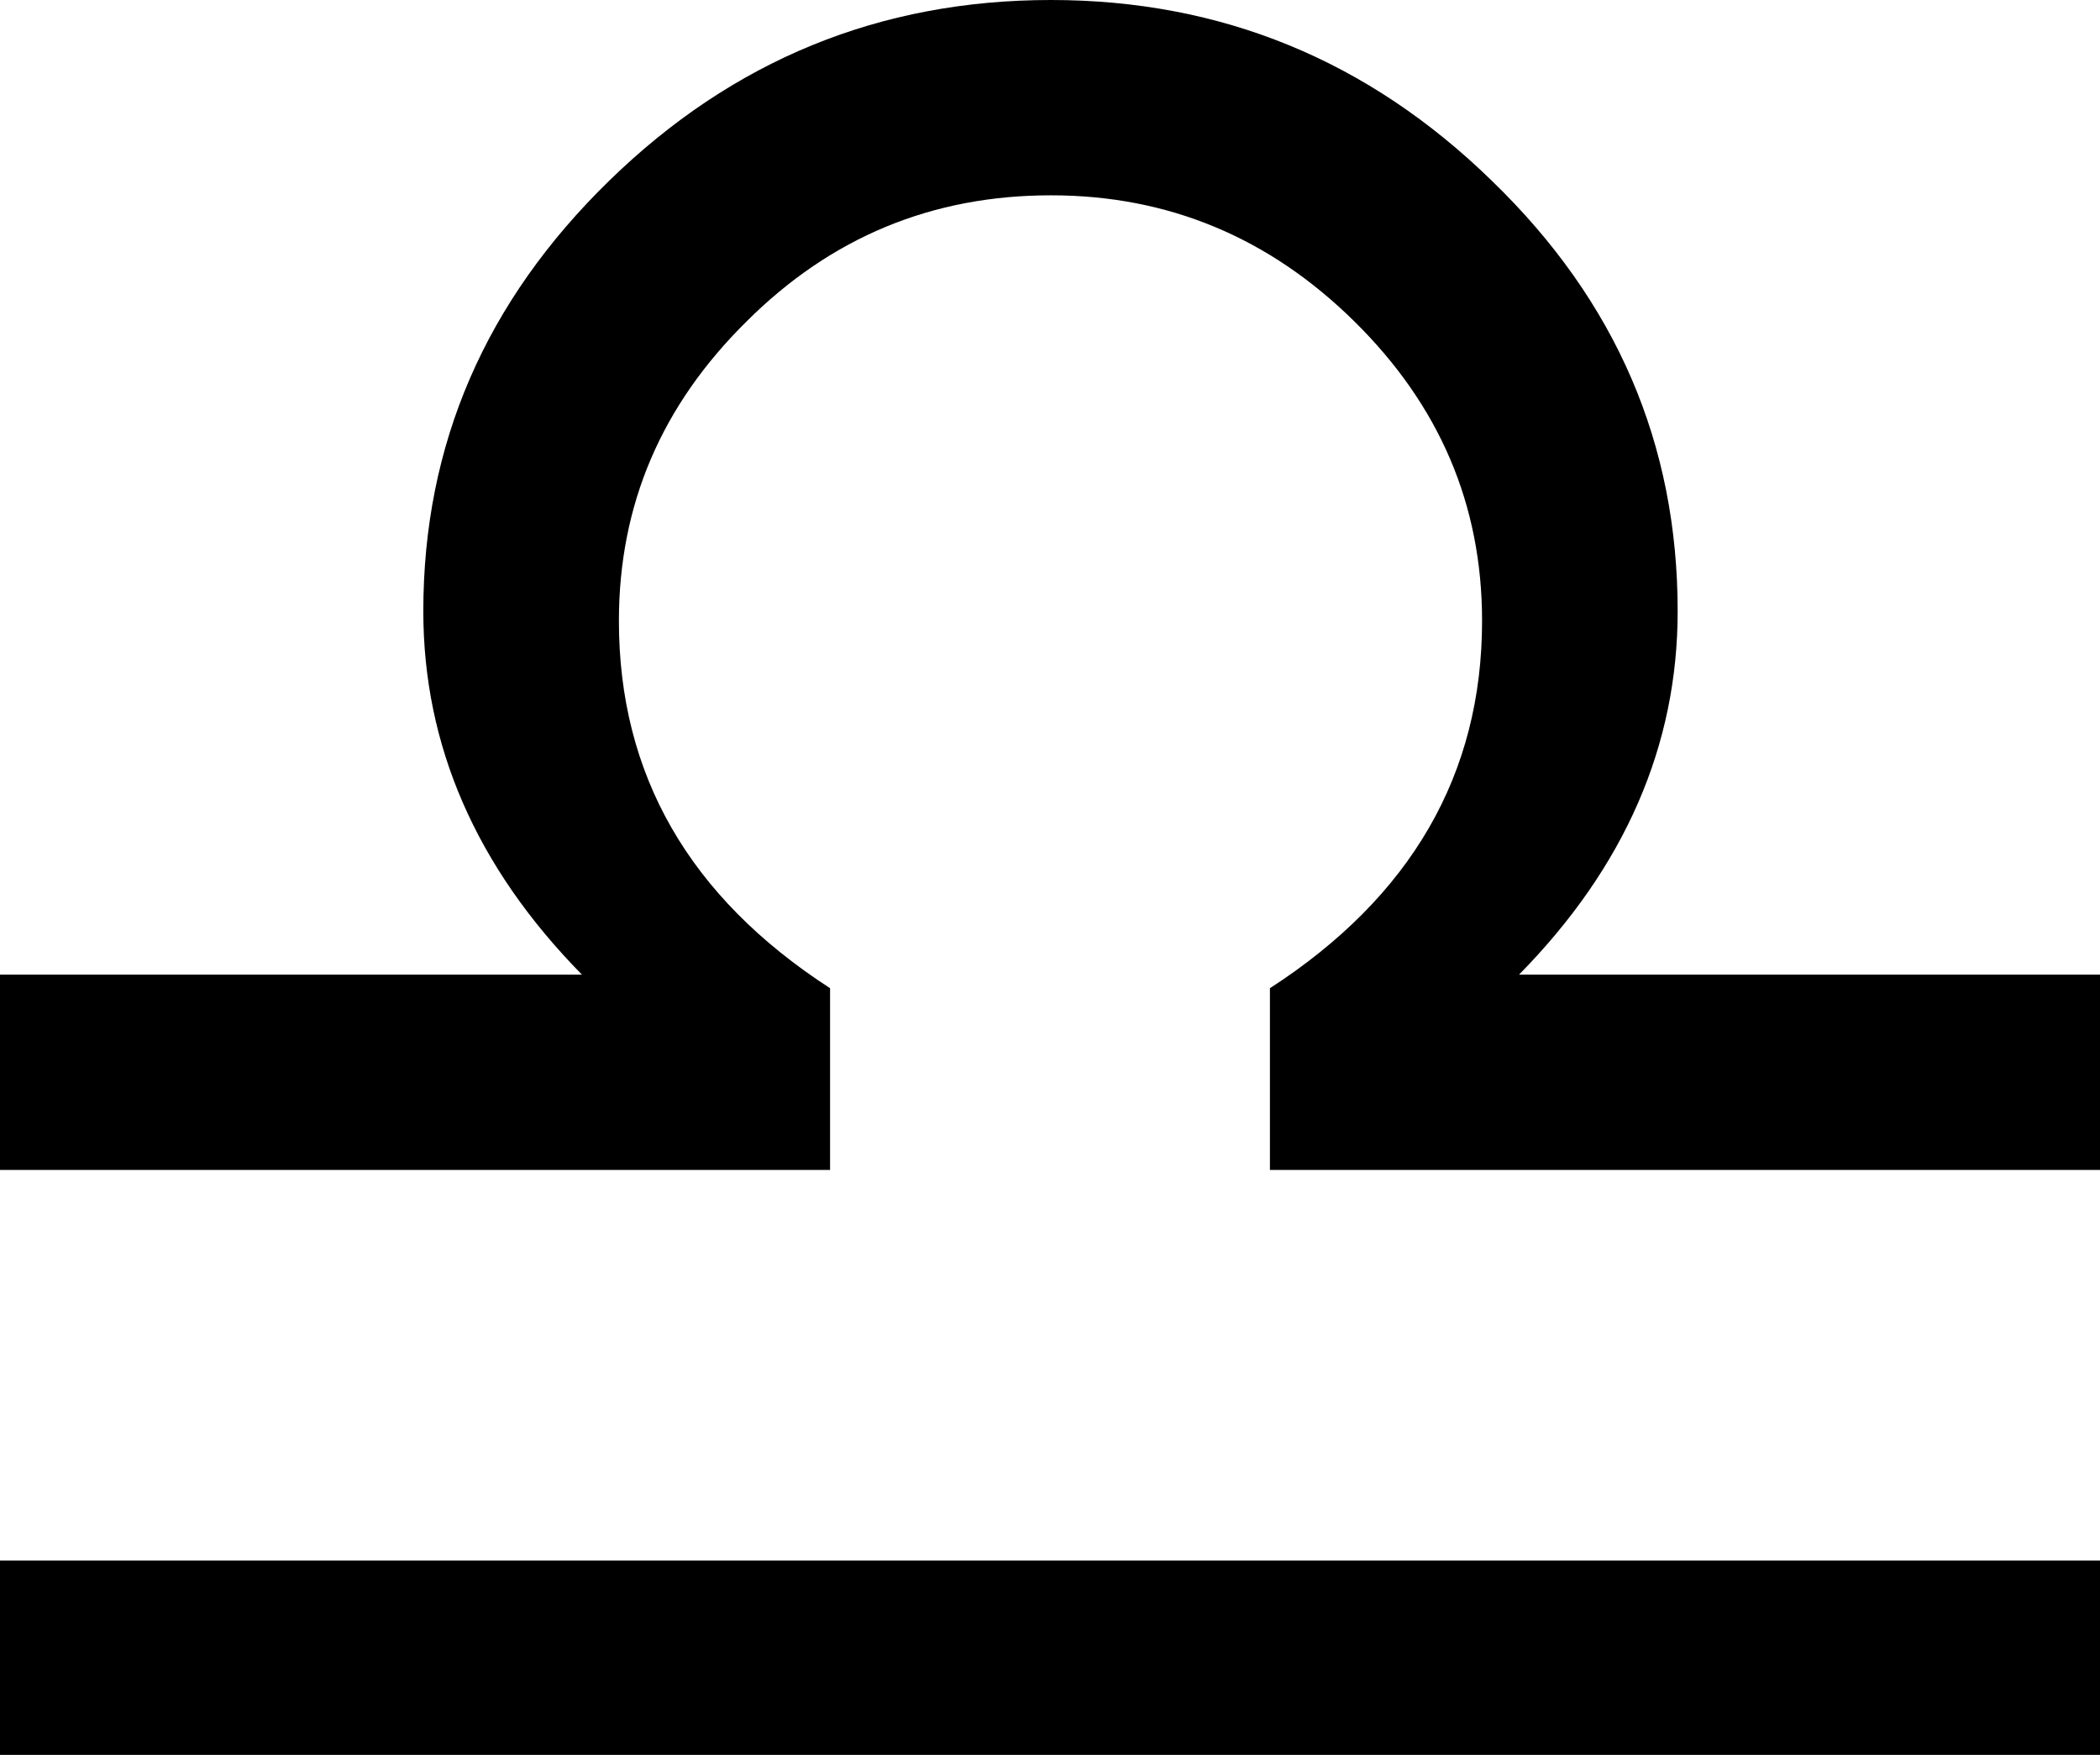
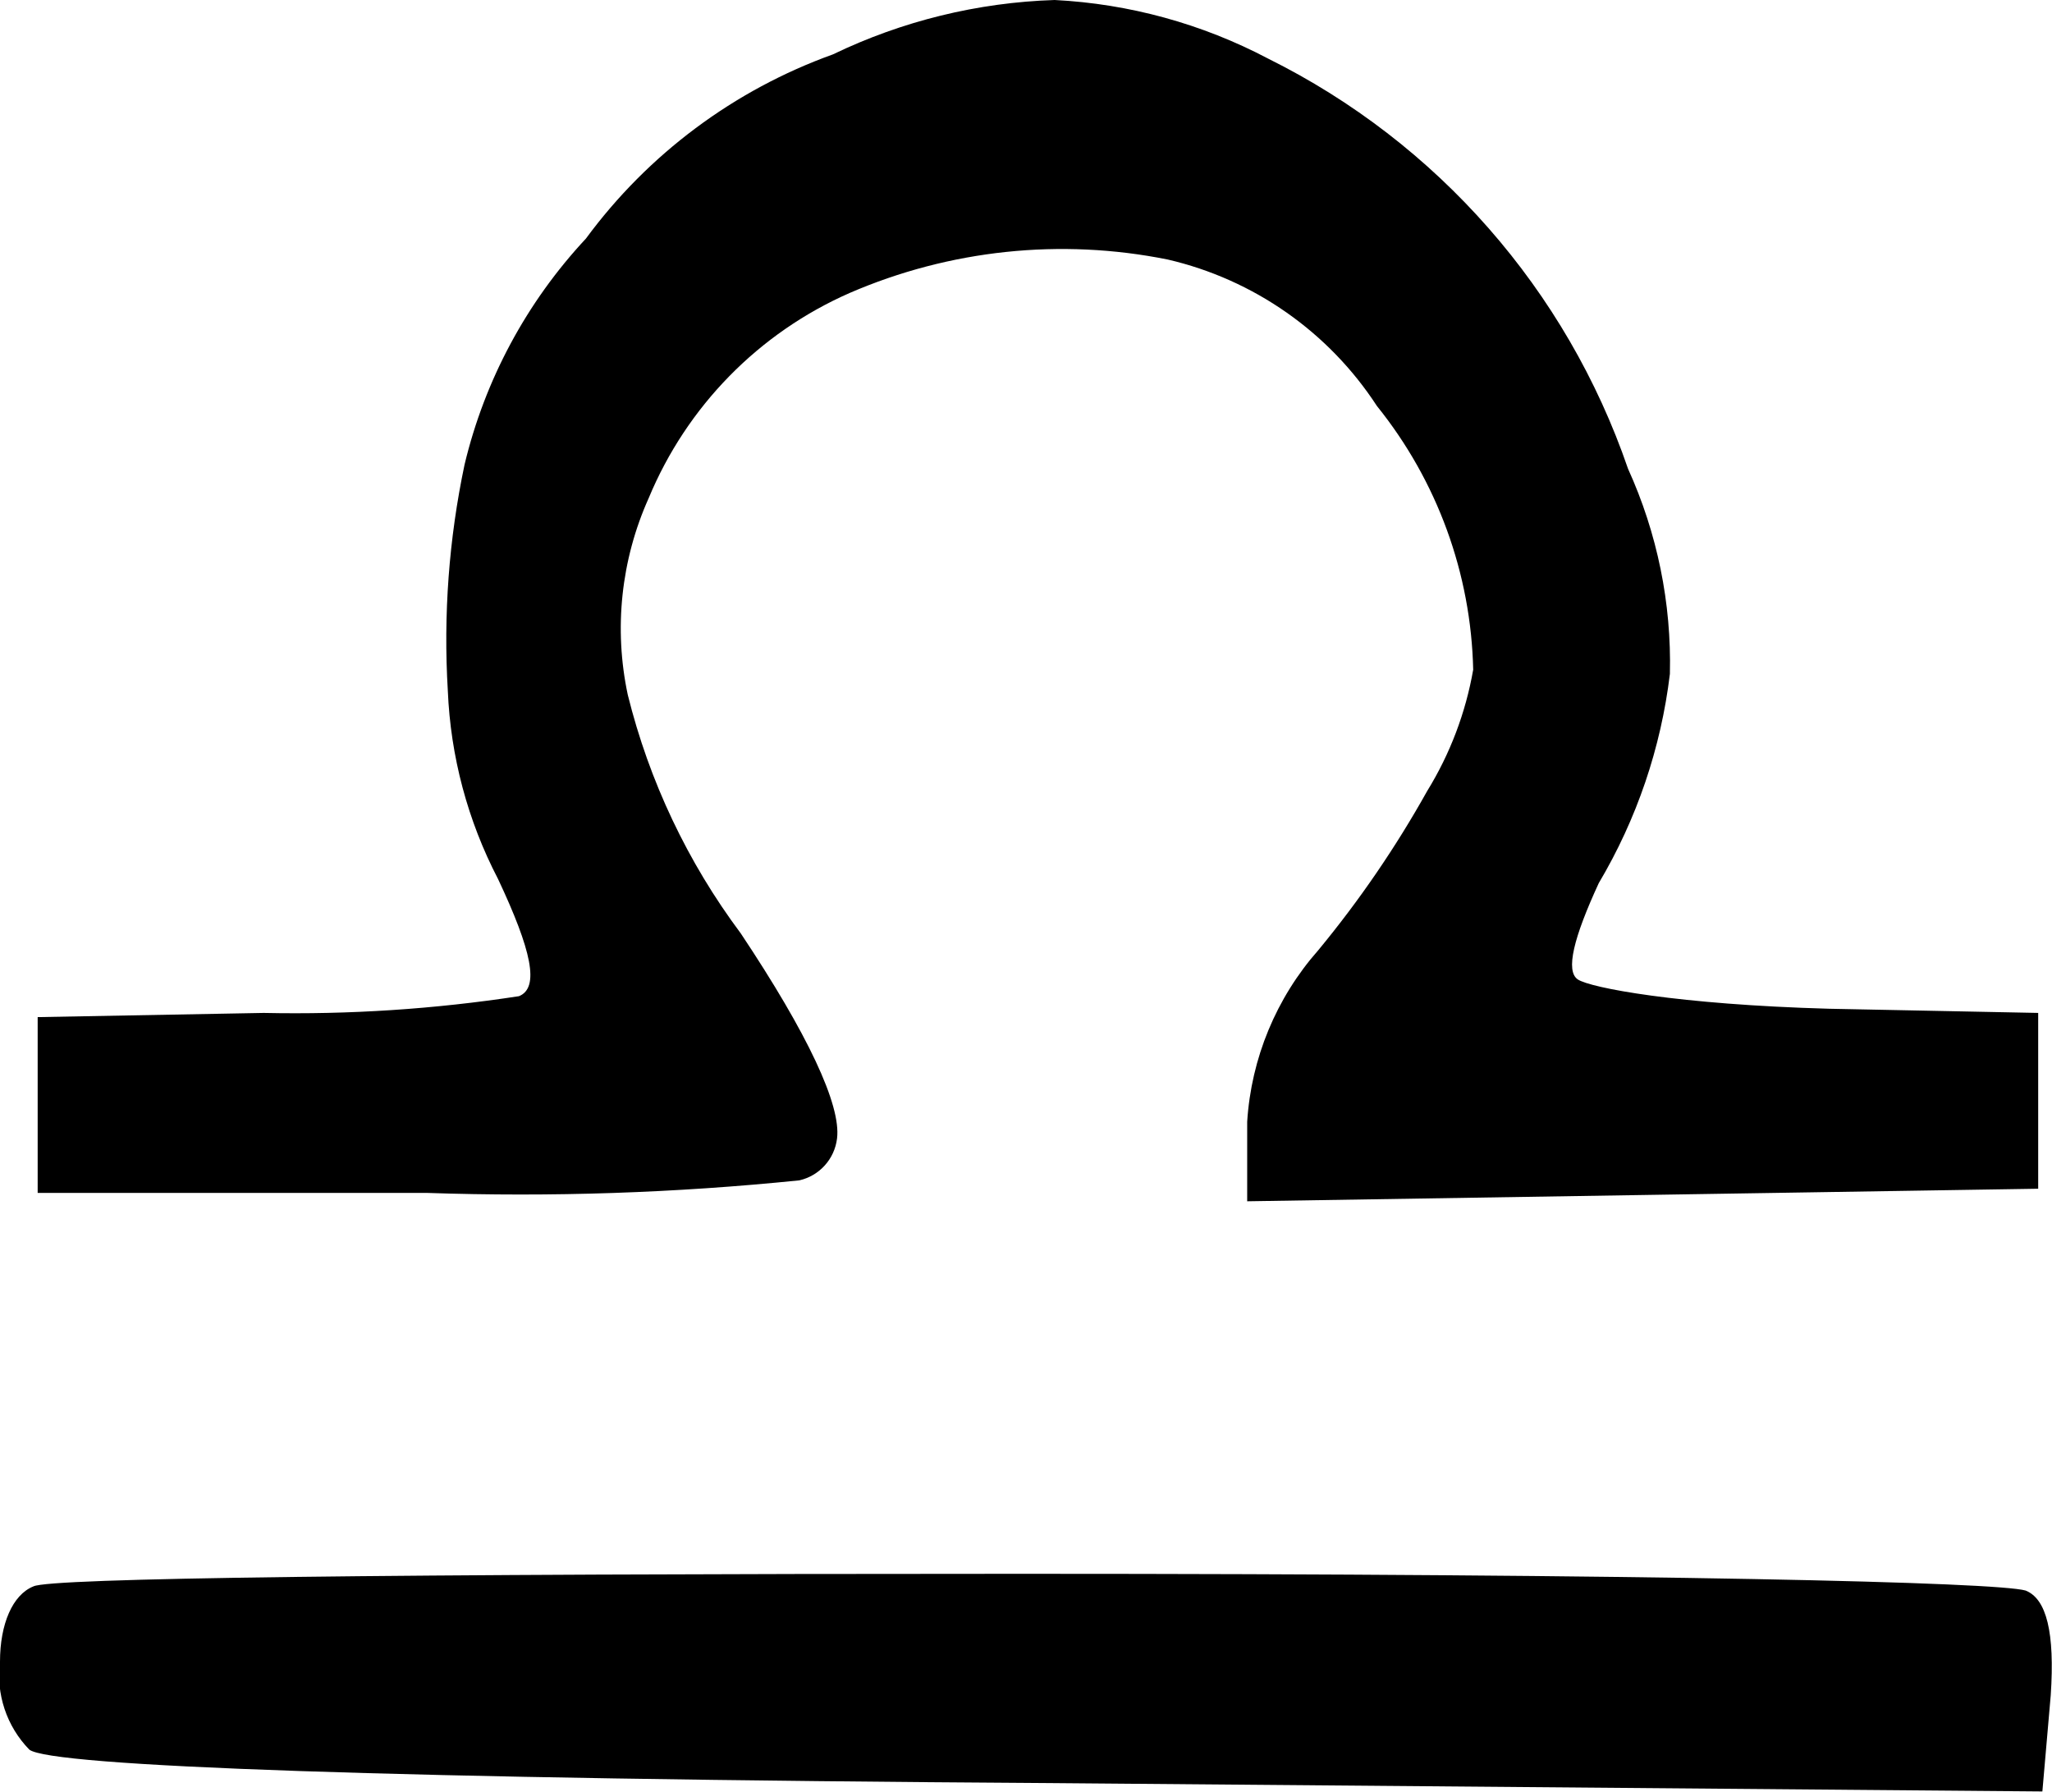
- <svg xmlns="http://www.w3.org/2000/svg" xml:space="preserve" width="225pt" height="188pt" style="shape-rendering:geometricPrecision; text-rendering:geometricPrecision; image-rendering:optimizeQuality; fill-rule:evenodd" viewBox="0 0 8268 11692" id="svg644">
-   <defs id="defs645">
-     <style type="text/css" id="style646">
-     .fil0 {fill:#000000}
-    </style>
-   </defs>
-   <g id="Layer 1" transform="matrix(6.484284,0,0,6.473976,-20499.79,-29016.36)">
-     <path class="fil0" d="M2720 6288l0 -200 2158 0 0 200 -2158 0zm853 -789l0 187 -853 0 0 -201 598 0c-109,-111 -163,-236 -163,-374 0,-172 64,-319 191,-443 127,-124 278,-186 454,-186 175,0 326,62 453,186 128,124 191,271 191,443 0,138 -54,263 -163,374l597 0 0 201 -853 0 0 -187c145,-94 218,-220 218,-378 0,-120 -44,-222 -131,-308 -88,-87 -192,-130 -312,-130 -122,0 -226,43 -313,130 -87,86 -131,188 -131,308 0,158 72,284 217,378z" id="path648" />
+ <svg xmlns="http://www.w3.org/2000/svg" viewBox="0 0 49.03 42.8">
+   <g id="Layer_2" data-name="Layer 2">
+     <g id="Layer_1-2" data-name="Layer 1">
+       <path id="Libra" d="M.8,37.9c.4-.2,8.3-.3,23.6-.3s23.3.2,24,.4c.5.2.7,1,.6,2.5l-.2,2.3-23.7-.2C9.3,42.5,1.2,42.2.7,41.8A2.54,2.54,0,0,1,0,39.7C0,38.8.3,38.1.8,37.9ZM19.9,1.3A13.17,13.17,0,0,1,25.2,0a12.28,12.28,0,0,1,5.1,1.4,17.16,17.16,0,0,1,8.6,9.8,11.19,11.19,0,0,1,1,4.9,12.77,12.77,0,0,1-1.7,5c-.6,1.3-.8,2.1-.5,2.3s2.4.6,6,.7l5,.1v4.2l-18.9.3V26.8a6.85,6.85,0,0,1,1.7-4.1,25.47,25.47,0,0,0,2.6-3.8A8.22,8.22,0,0,0,35.2,16a10.41,10.41,0,0,0-2.3-6.3,8.17,8.17,0,0,0-5-3.5,12.79,12.79,0,0,0-7.6.8,9.21,9.21,0,0,0-4.8,4.9,7.6,7.6,0,0,0-.5,4.7,15.93,15.93,0,0,0,2.7,5.7c1.6,2.4,2.4,4.1,2.3,4.9a1.17,1.17,0,0,1-.9,1,65.63,65.63,0,0,1-8.9.3H.9V24.3l5.4-.1a35.34,35.34,0,0,0,6.1-.4c.5-.2.3-1.1-.5-2.8a10.7,10.7,0,0,1-1.2-4.5,20.27,20.27,0,0,1,.4-5.4A12,12,0,0,1,14,5.7,12.64,12.64,0,0,1,19.9,1.3Z" />
+     </g>
  </g>
</svg>
